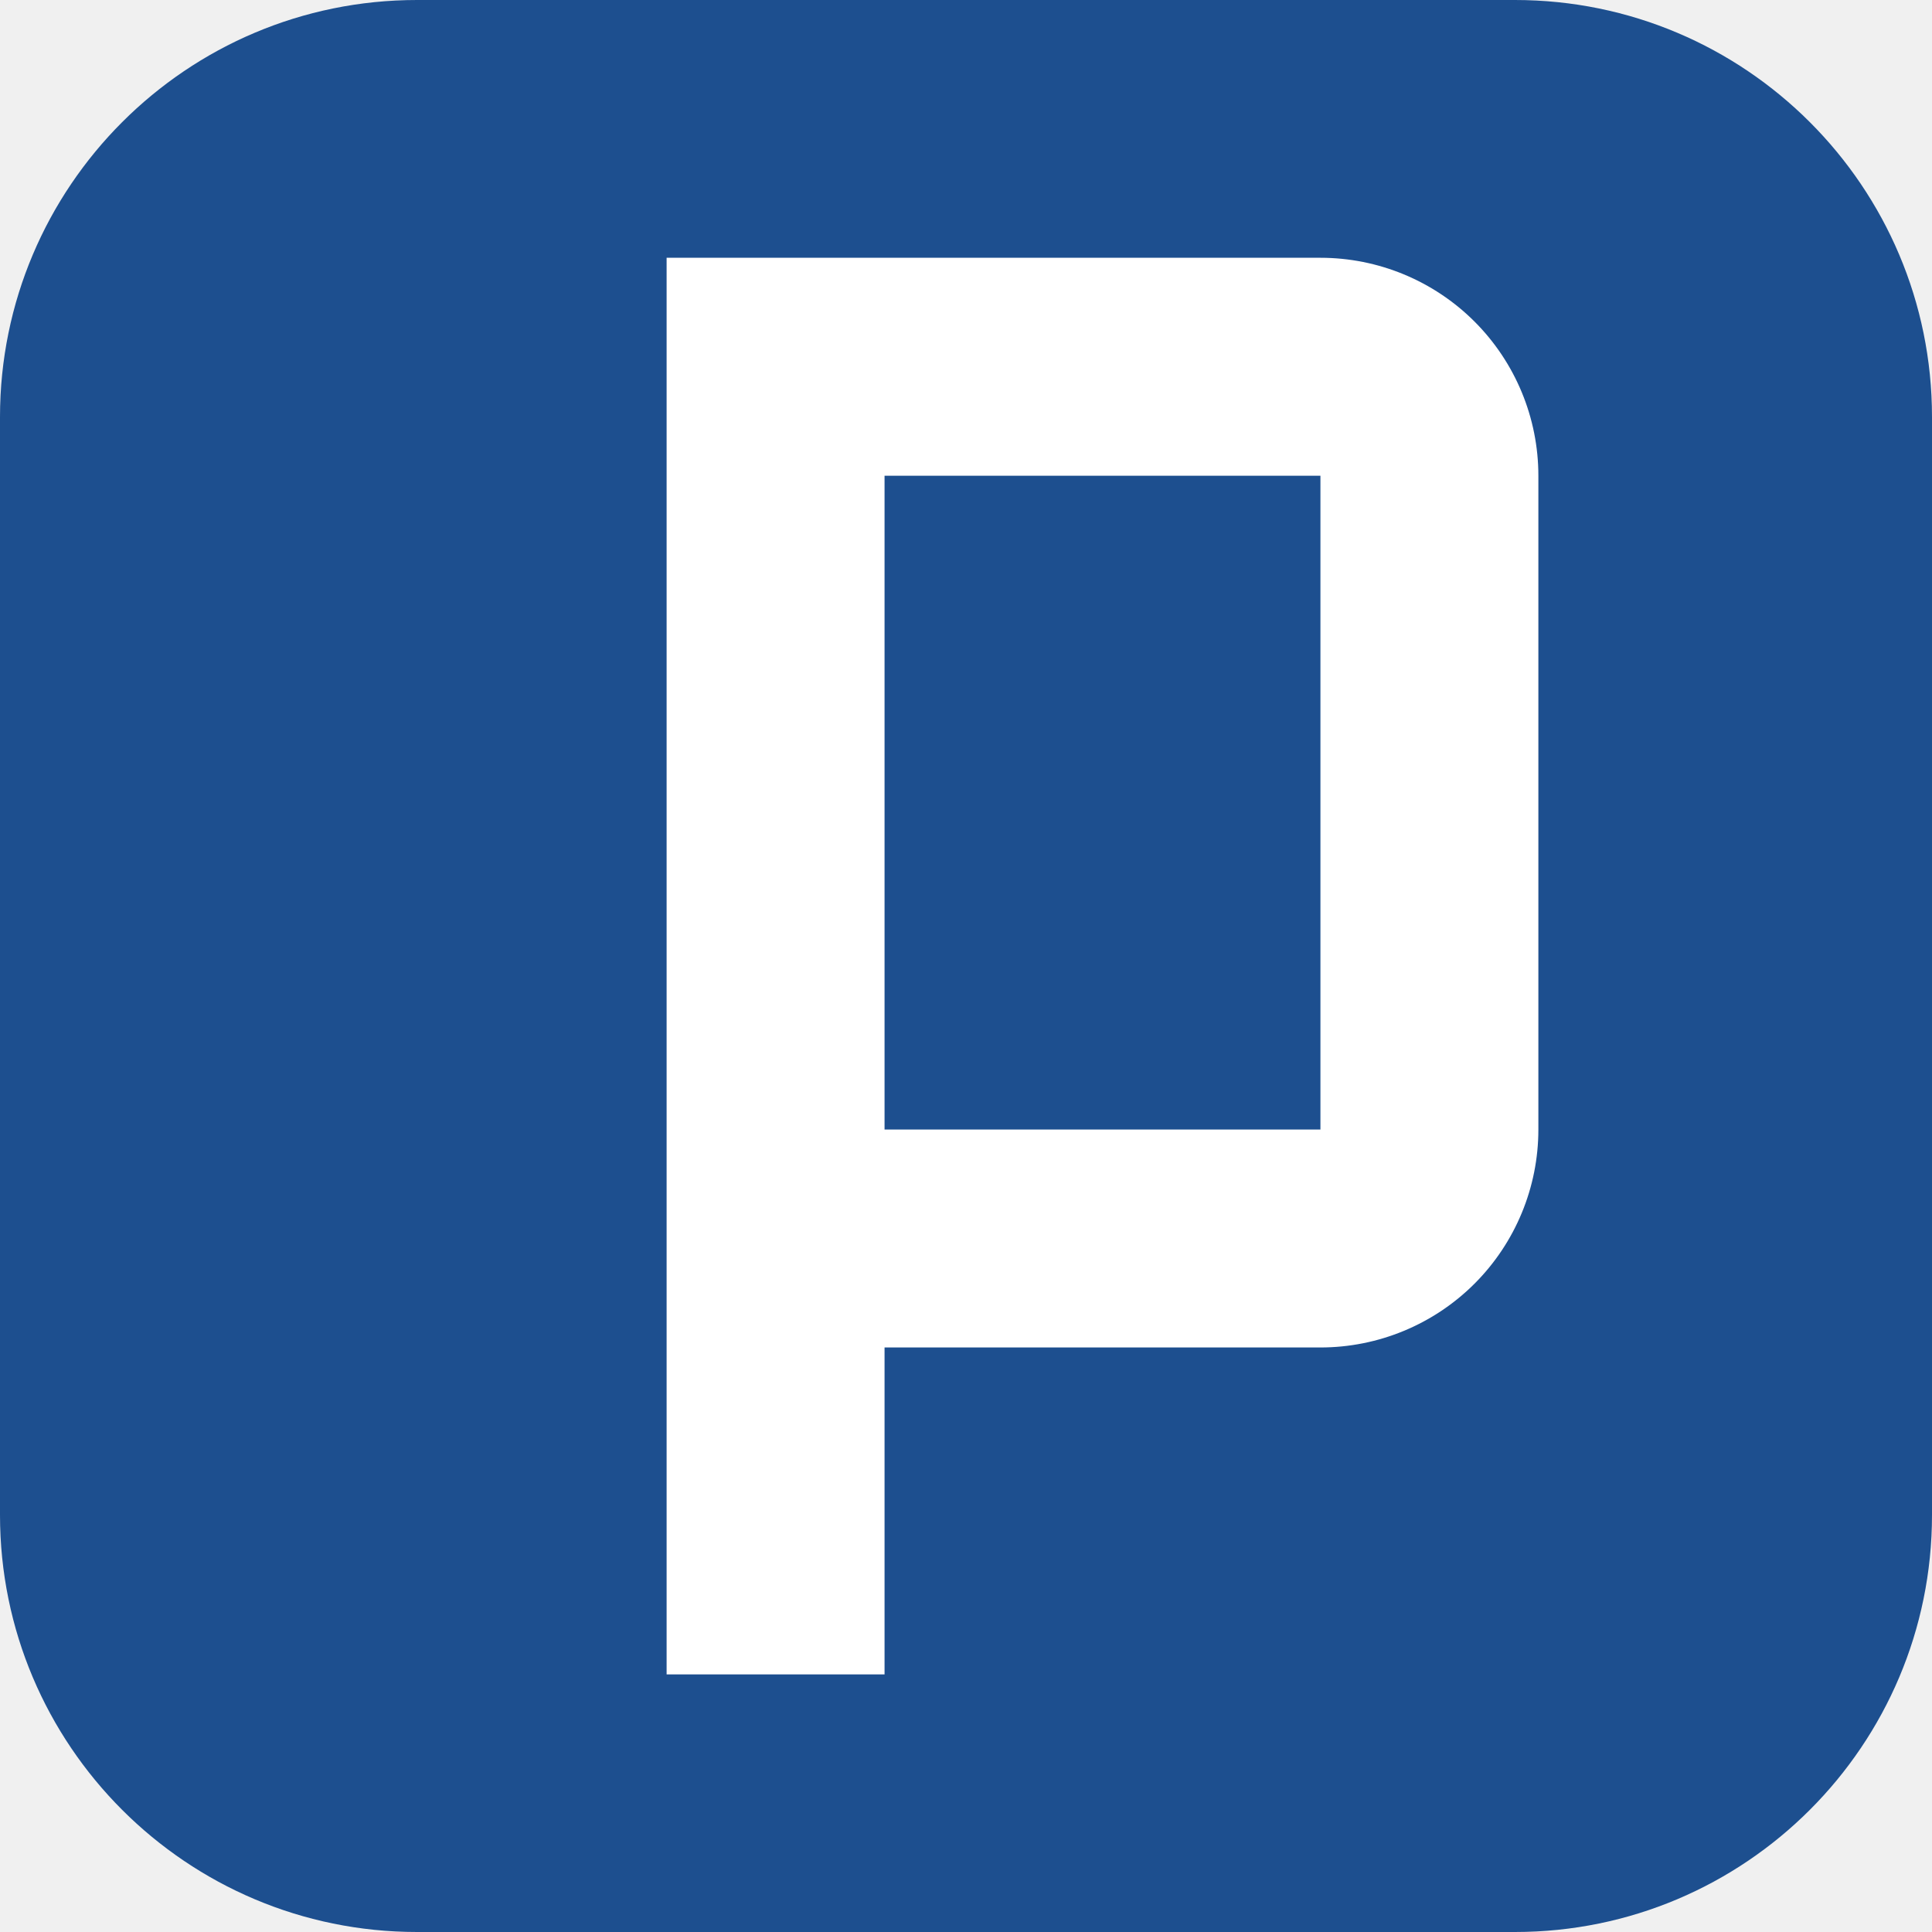
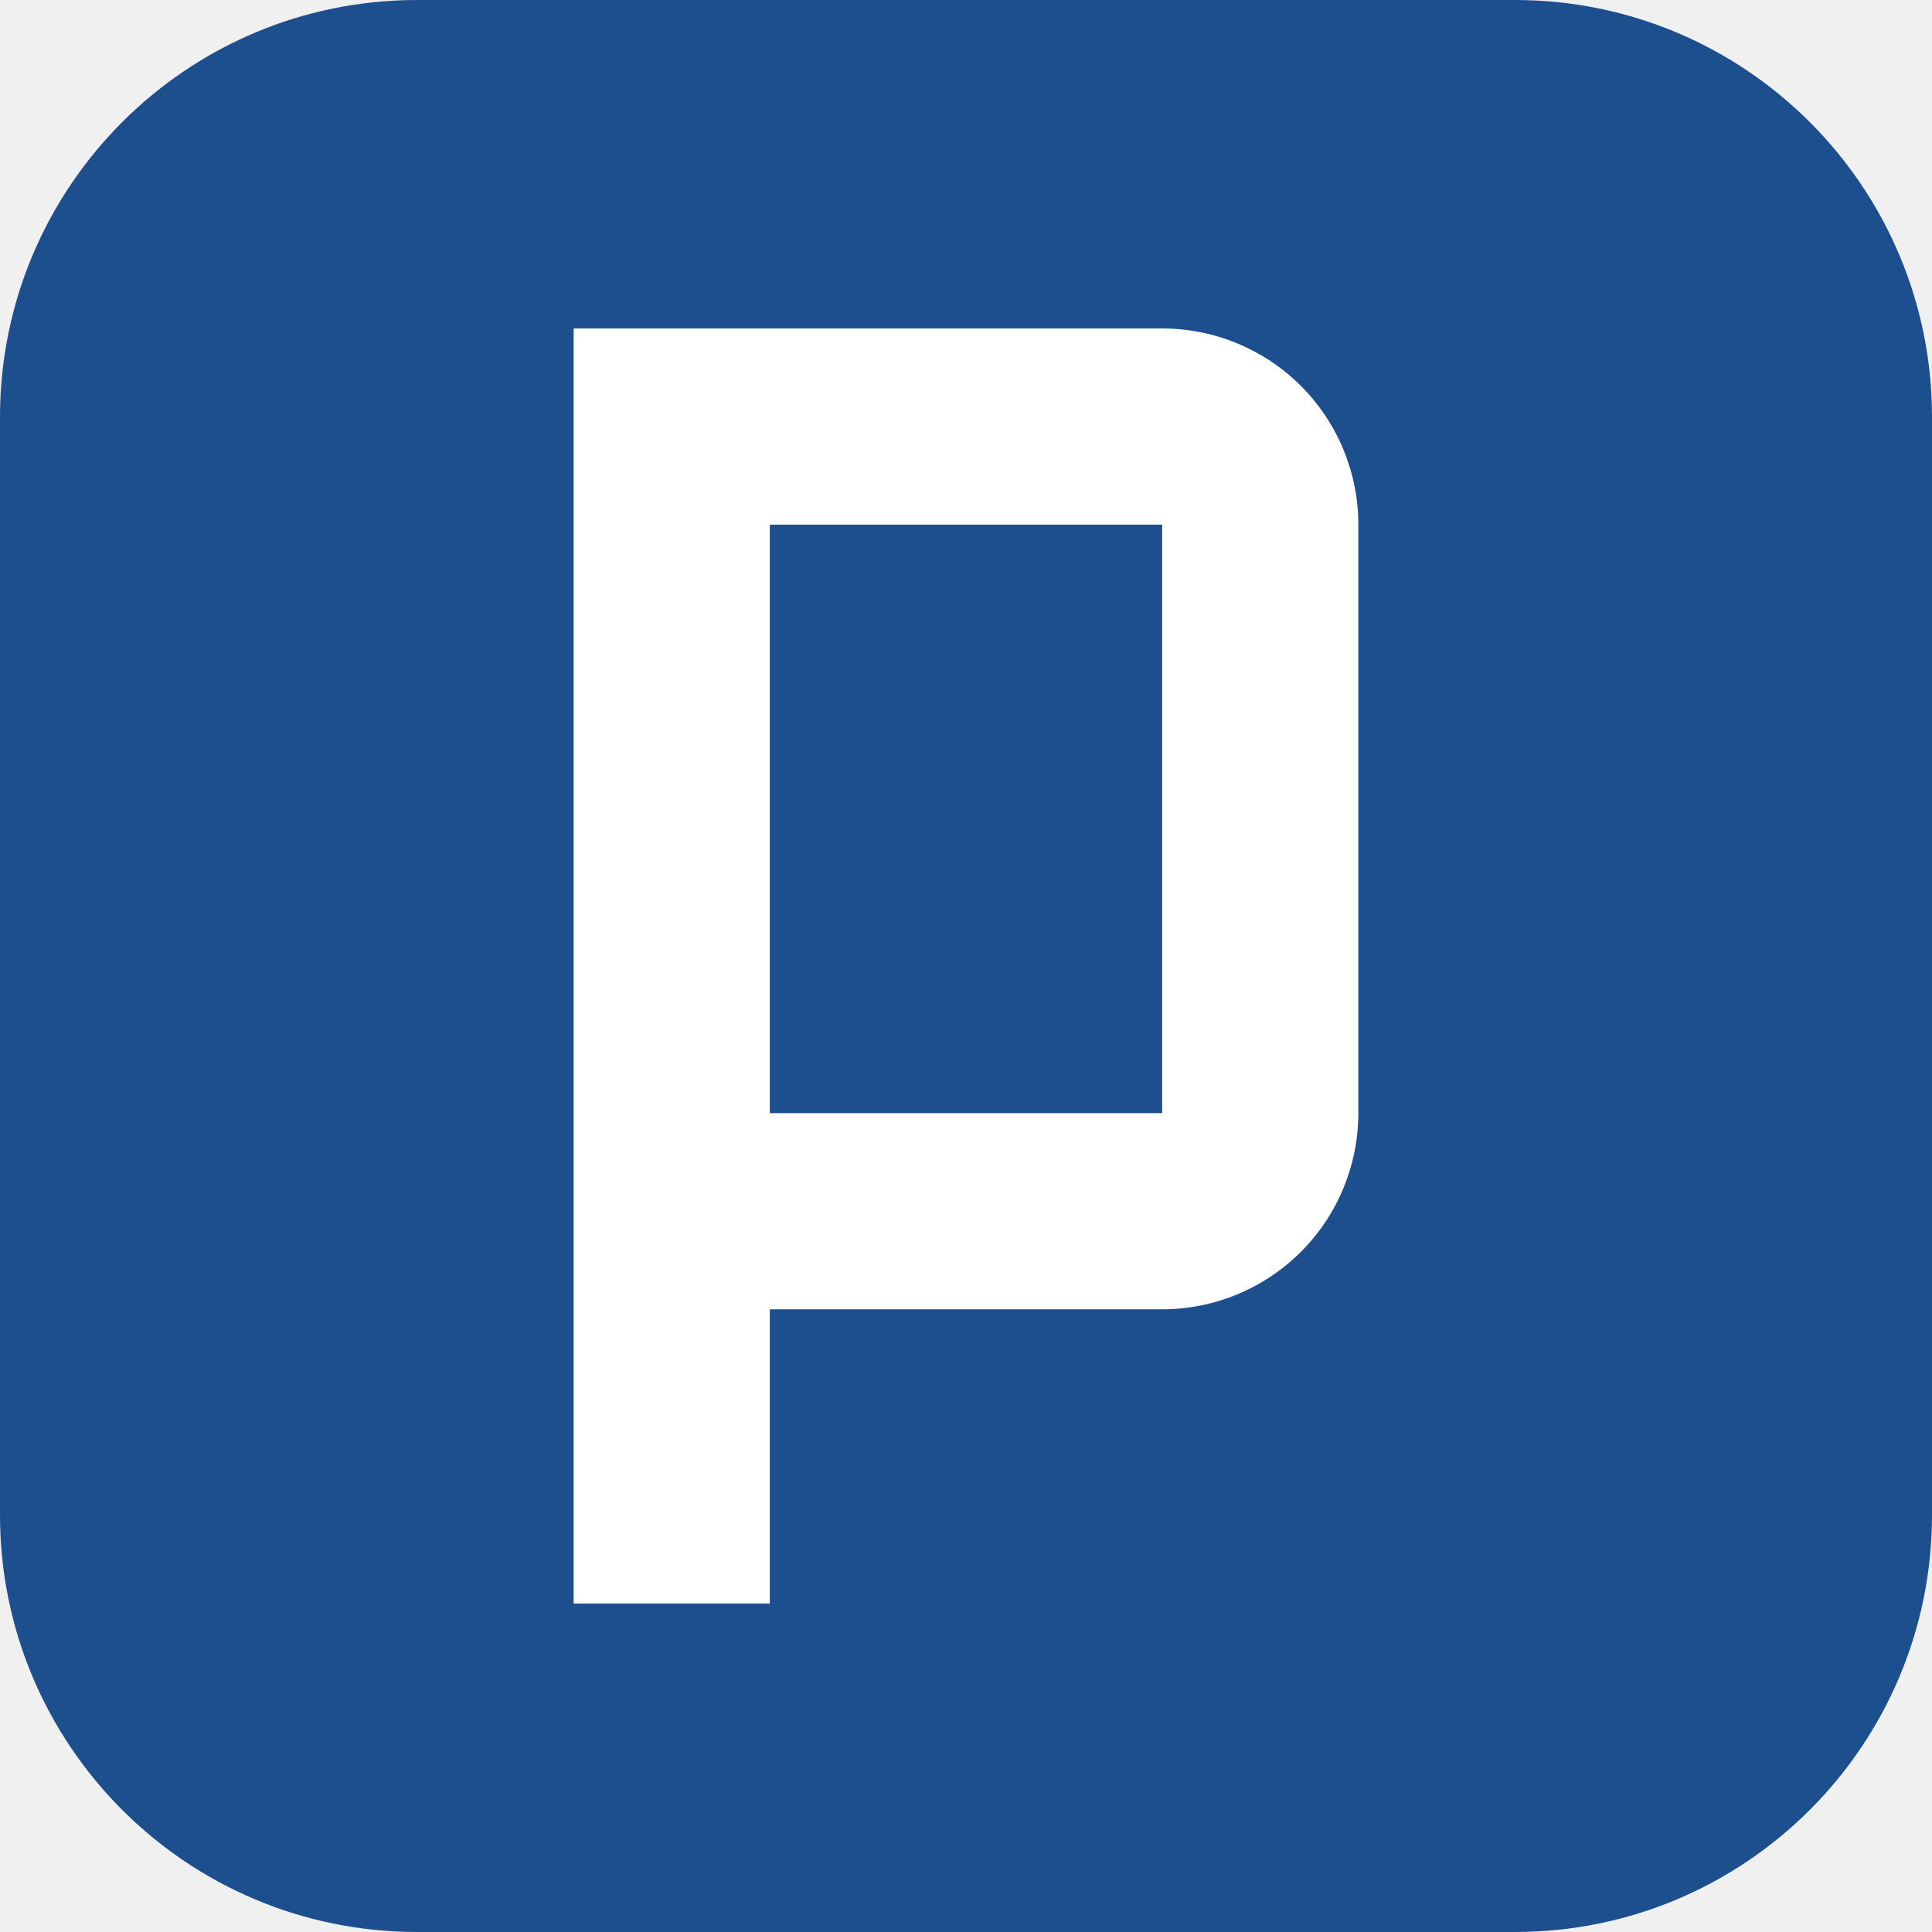
<svg xmlns="http://www.w3.org/2000/svg" viewBox="0 0 512 512">
  <rect fill="#1d4f8f" height="512" rx="110.52" width="512" />
-   <g transform="translate(176.66 -18.32) scale(2.8878)">
+   <g transform="translate(152.02 9.06) scale(2.5994)">
    <path d="M60 30C65.304 30 70.392 32.107 74.143 35.857C77.893 39.608 80 44.696 80 50V110C80 115.304 77.893 120.392 74.143 124.143C70.392 127.893 65.304 130 60 130H20V160H0V30H60ZM20 50V110H60V50H20Z" fill="#ffffff" />
  </g>
</svg>
